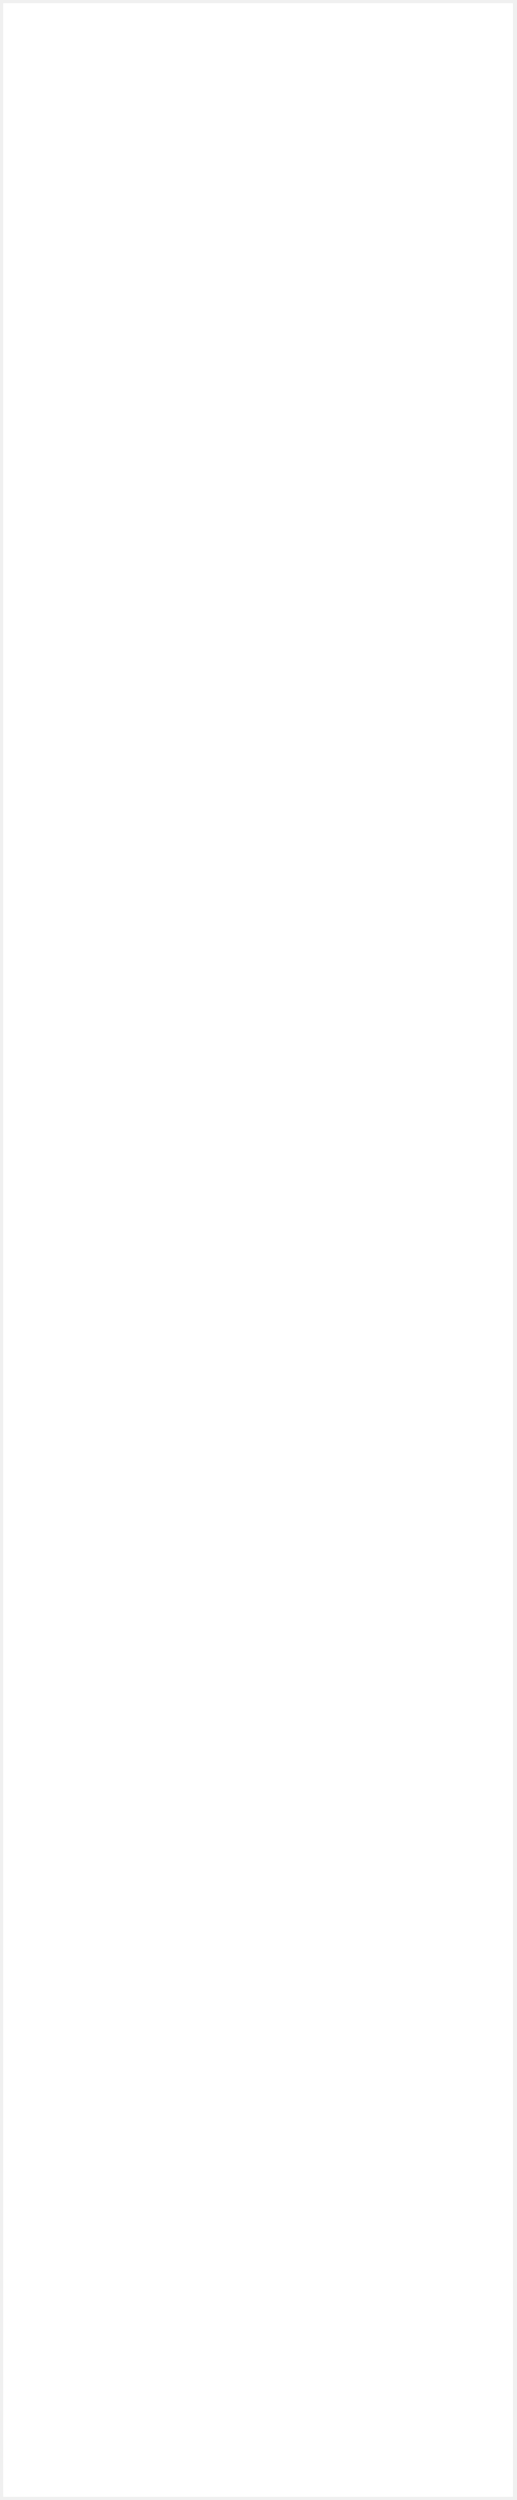
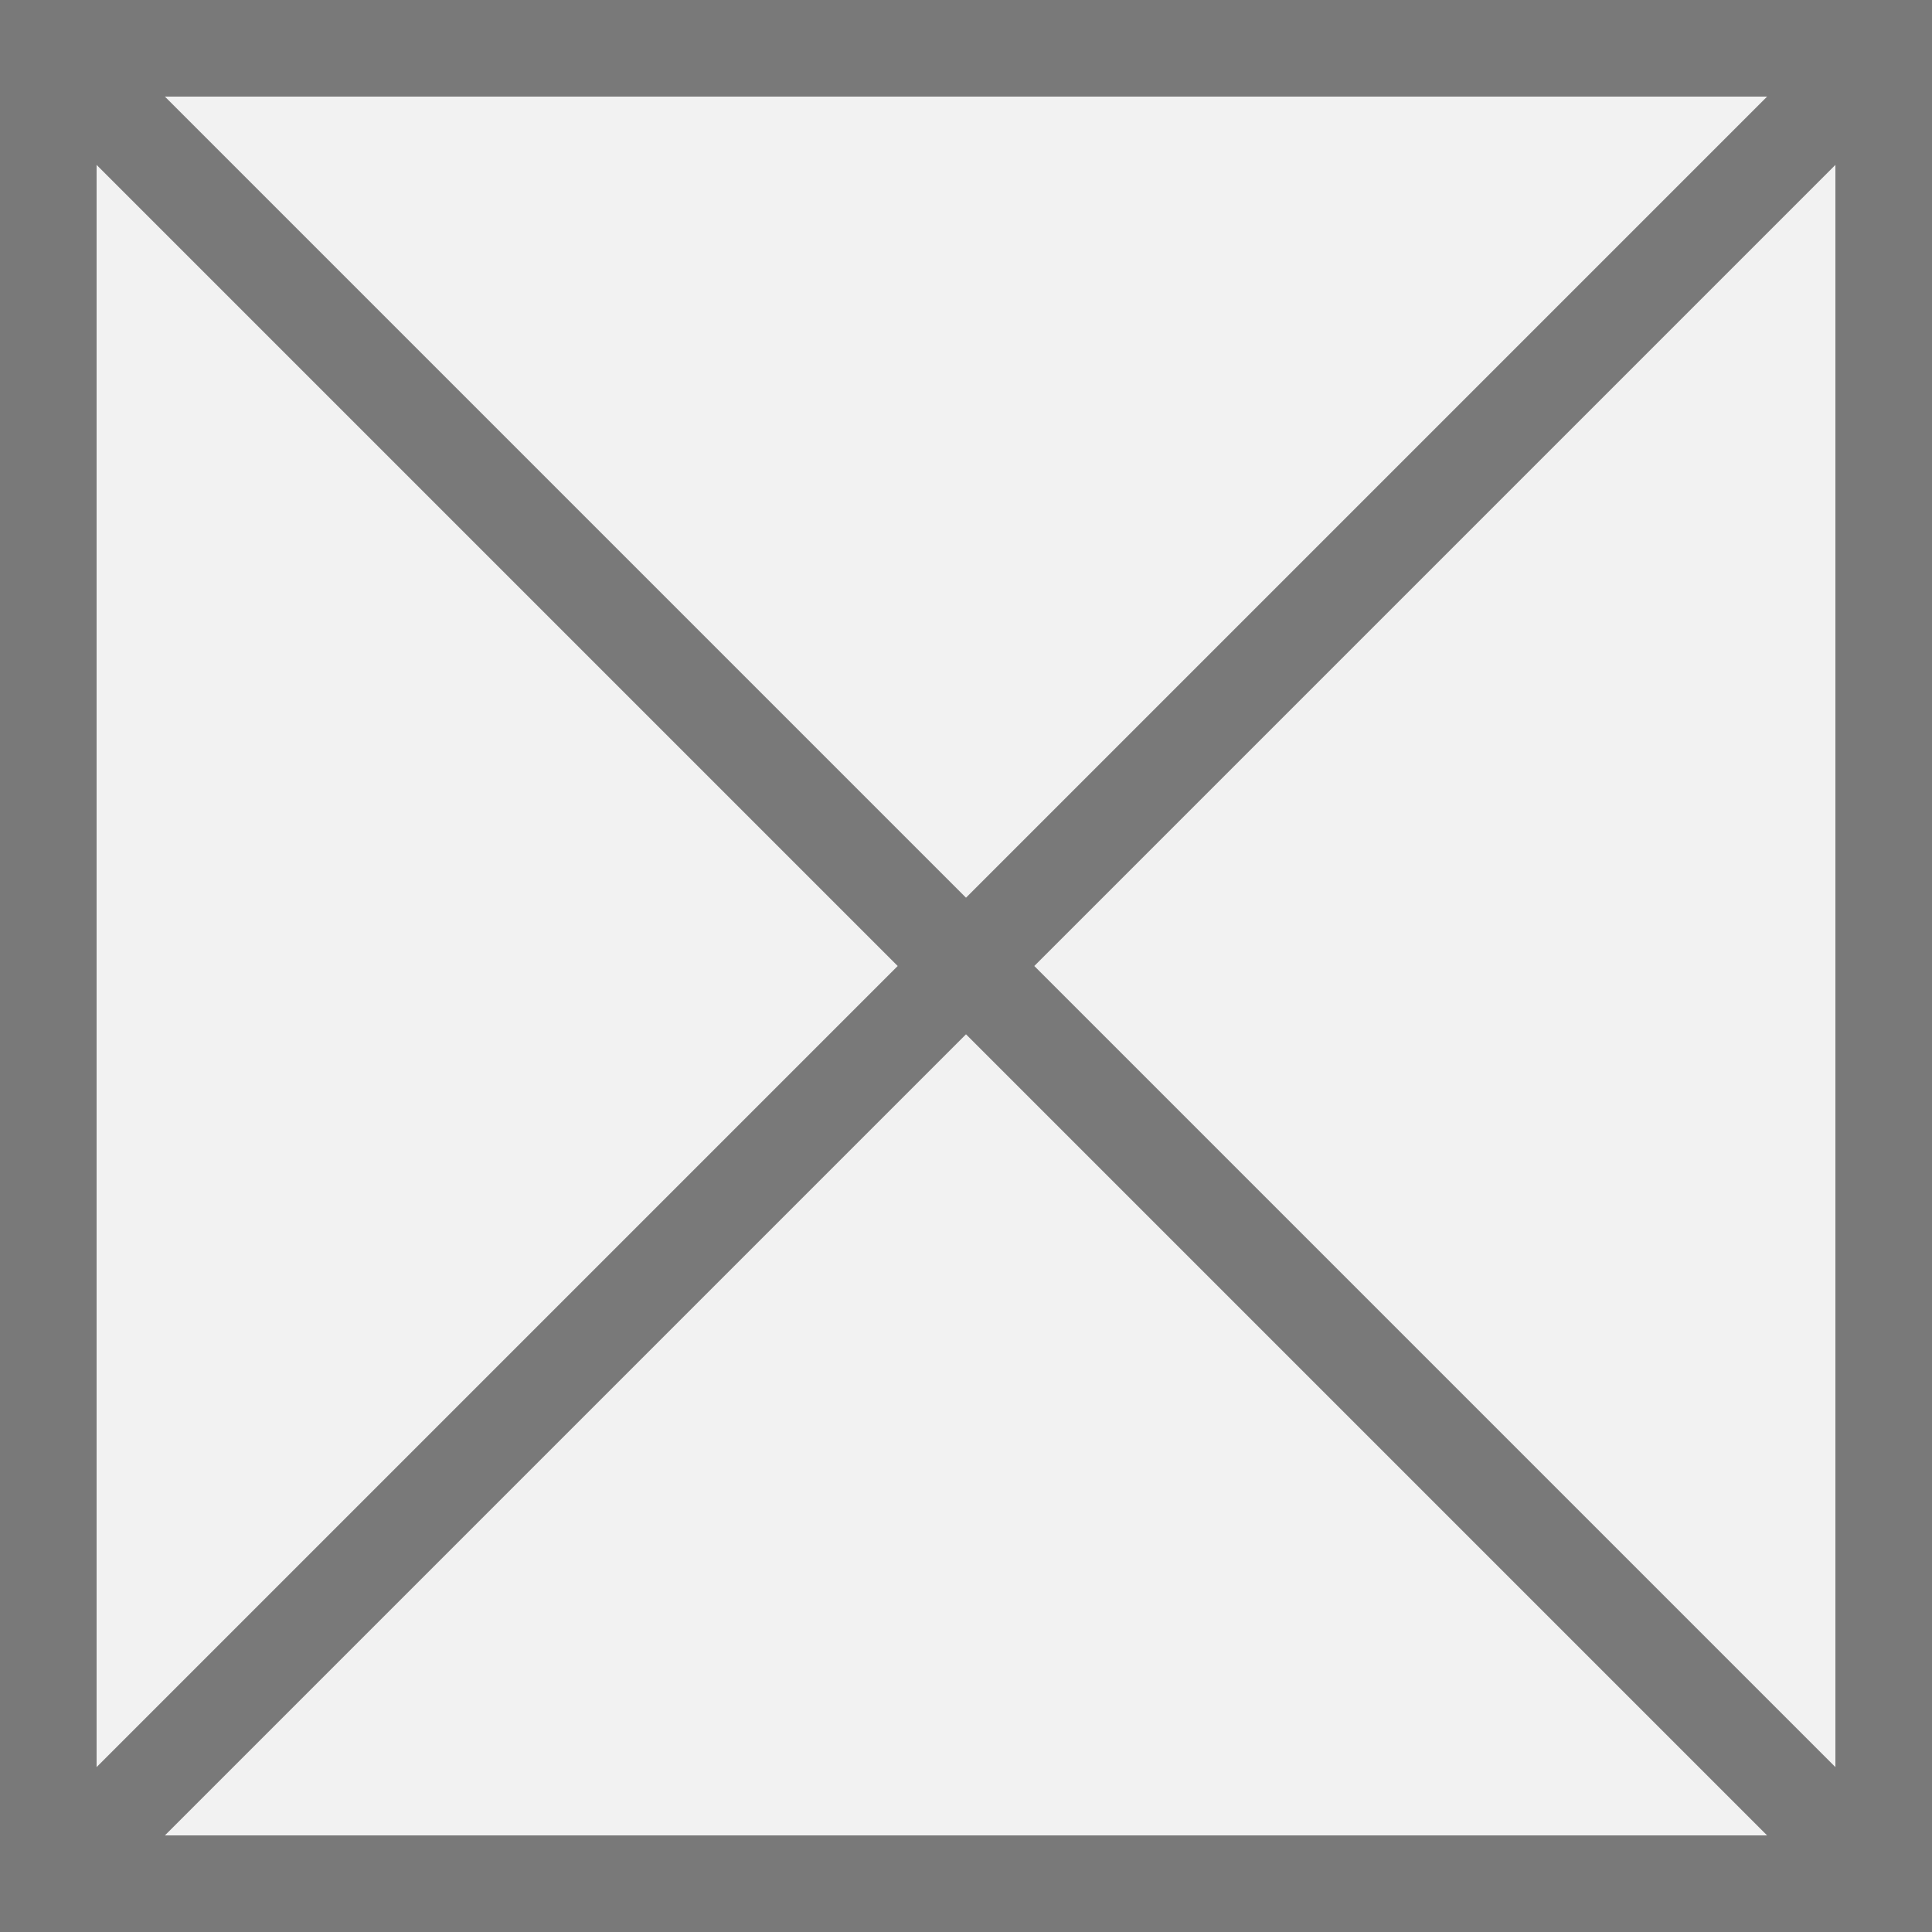
- <svg xmlns="http://www.w3.org/2000/svg" version="1.1" width="160px" height="775px">
-   <g transform="matrix(1 0 0 1 -72 -115 )">
-     <path d="M 73 116  L 231 116  L 231 889  L 73 889  L 73 116  Z " fill-rule="nonzero" fill="#ffffff" stroke="none" />
+ <svg xmlns="http://www.w3.org/2000/svg" version="1.1" width="20px" height="20px">
+   <g transform="matrix(1 0 0 1 -102 -261 )">
+     <path d="M 102.5 261.5  L 121.5 261.5  L 121.5 280.5  L 102.5 280.5  L 102.5 261.5  Z " fill-rule="nonzero" fill="#f2f2f2" stroke="none" />
+     <path d="M 102.5 261.5  L 121.5 261.5  L 121.5 280.5  L 102.5 280.5  L 102.5 261.5  Z " stroke-width="1" stroke="#797979" fill="none" />
+     <path d="M 102.354 261.354  L 121.646 280.646  M 121.646 261.354  L 102.354 280.646  " stroke-width="1" stroke="#797979" fill="none" />
  </g>
</svg>
